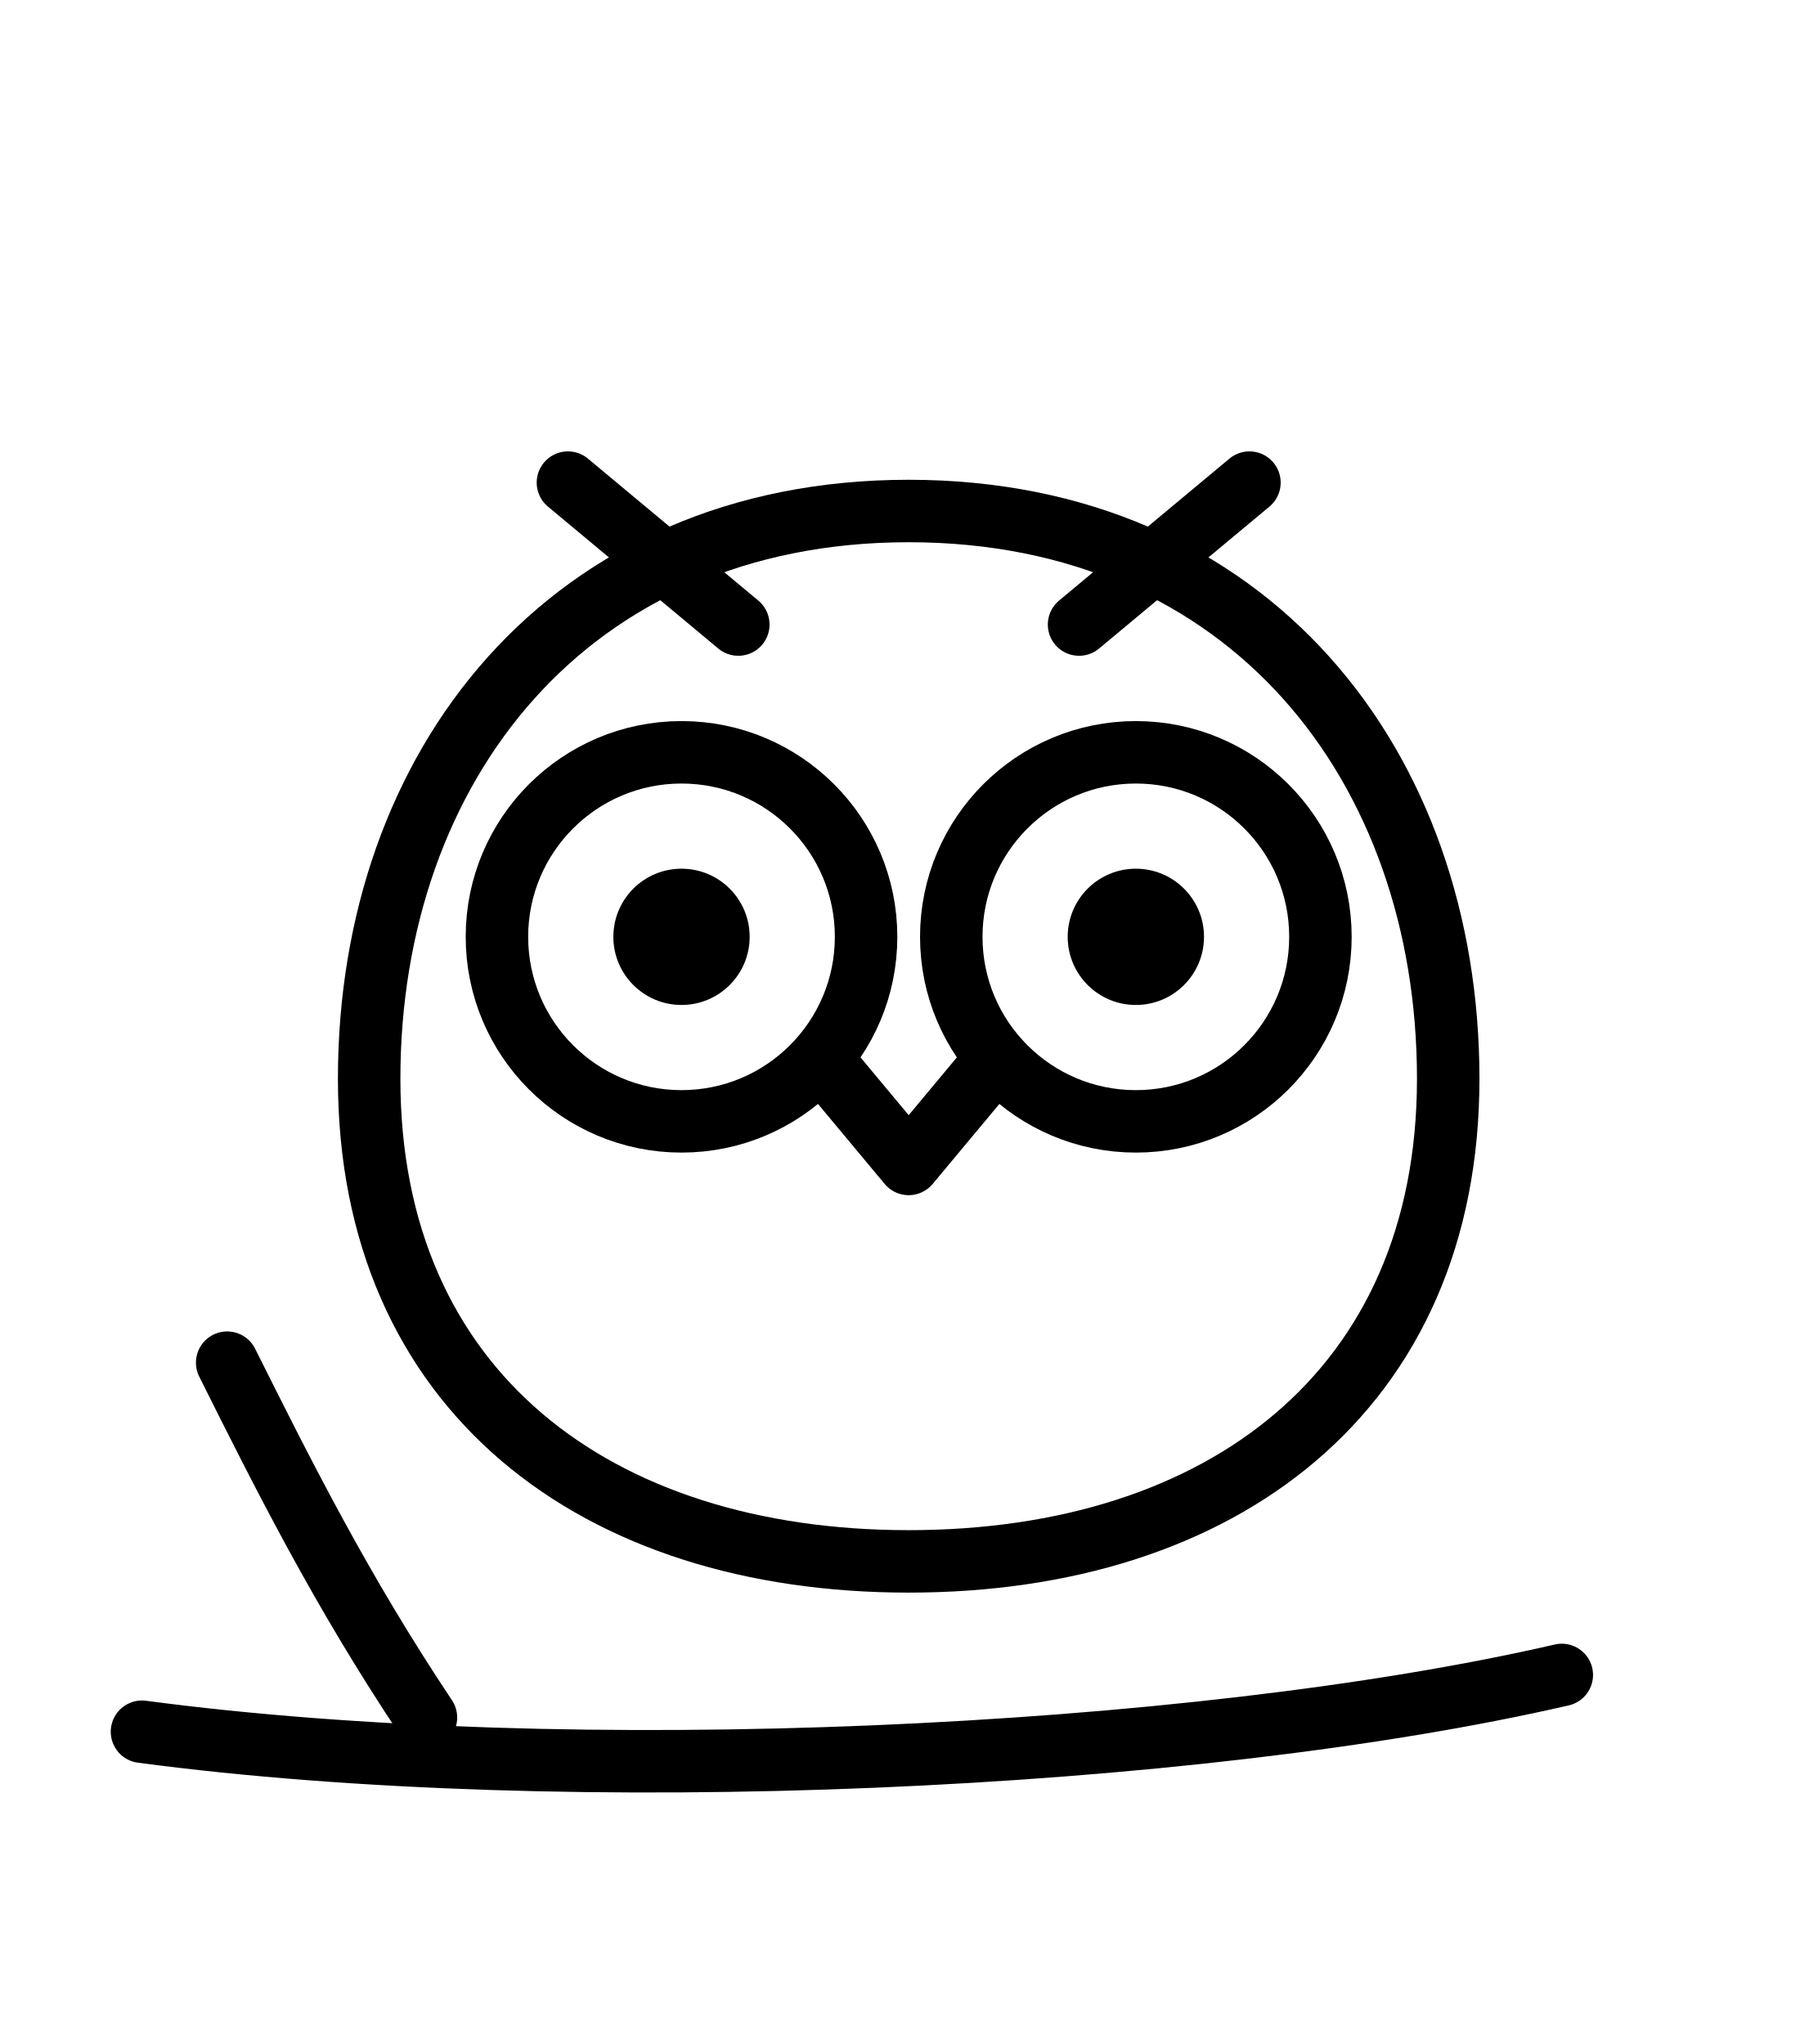
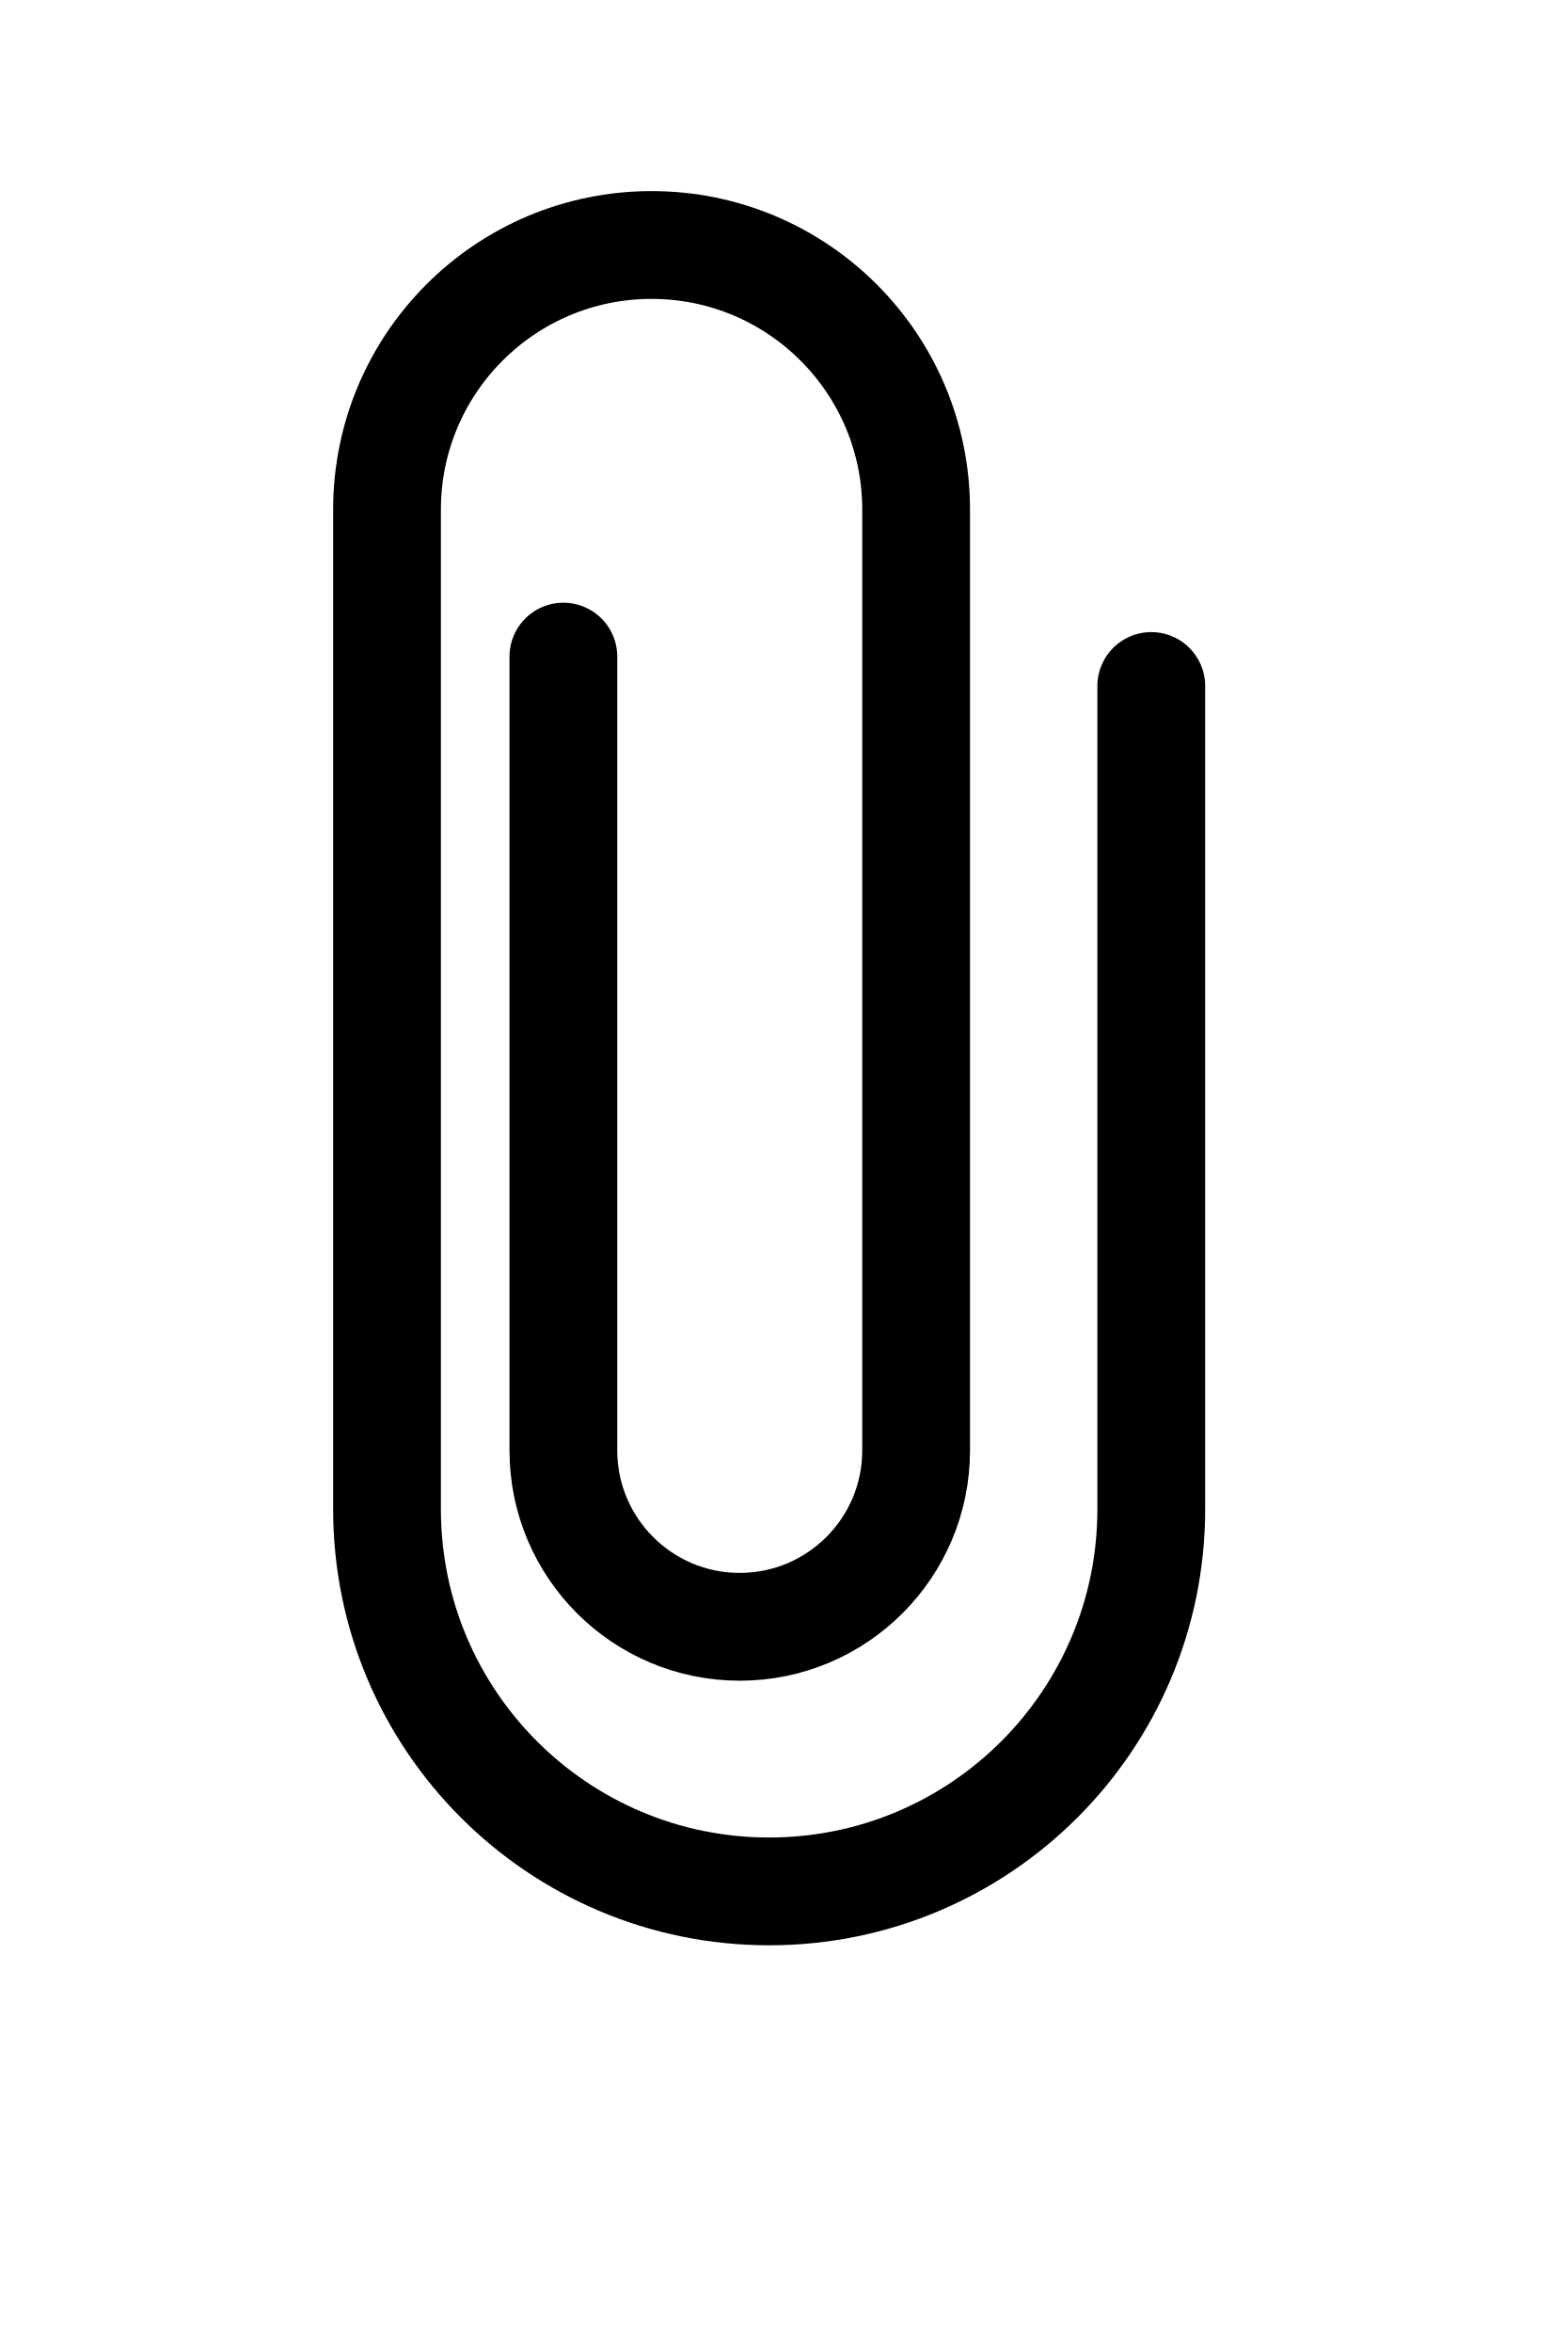
- <svg xmlns="http://www.w3.org/2000/svg" viewBox="0 0 64 72" fill="none" stroke="currentColor" stroke-width="2.2" stroke-linecap="round" stroke-linejoin="round">
-   <path d="M20 17 L26 22" />
-   <path d="M44 17 L38 22" />
-   <path d="M32 18 C44 18 51 27 51 38 C51 49 43 55 32 55 C21 55 13 49 13 38 C13 27 20 18 32 18 Z" />
-   <circle cx="24" cy="33" r="6.5" />
-   <circle cx="40" cy="33" r="6.5" />
-   <circle cx="24" cy="33" r="2.4" fill="currentColor" stroke="none" />
-   <circle cx="40" cy="33" r="2.4" fill="currentColor" stroke="none" />
-   <path d="M29.5 38 L32 41 L34.5 38" />
-   <path d="M5 61 C20 63 42 62 55 59" />
-   <path d="M15 60.5 C12 56 10 52 8 48" />
+ <svg xmlns="http://www.w3.org/2000/svg" viewBox="0 0 64 96" fill="none" stroke="currentColor" stroke-width="4.4" stroke-linecap="round" stroke-linejoin="round">
+   <path d="M23 26.8 V59.2 a7.2 7.2 0 0 0 14.4 0 V20.8 a10.8 10.8 0 0 0 -21.6 0 v40.8 a15.6 15.6 0 0 0 31.2 0 V28" />
</svg>
